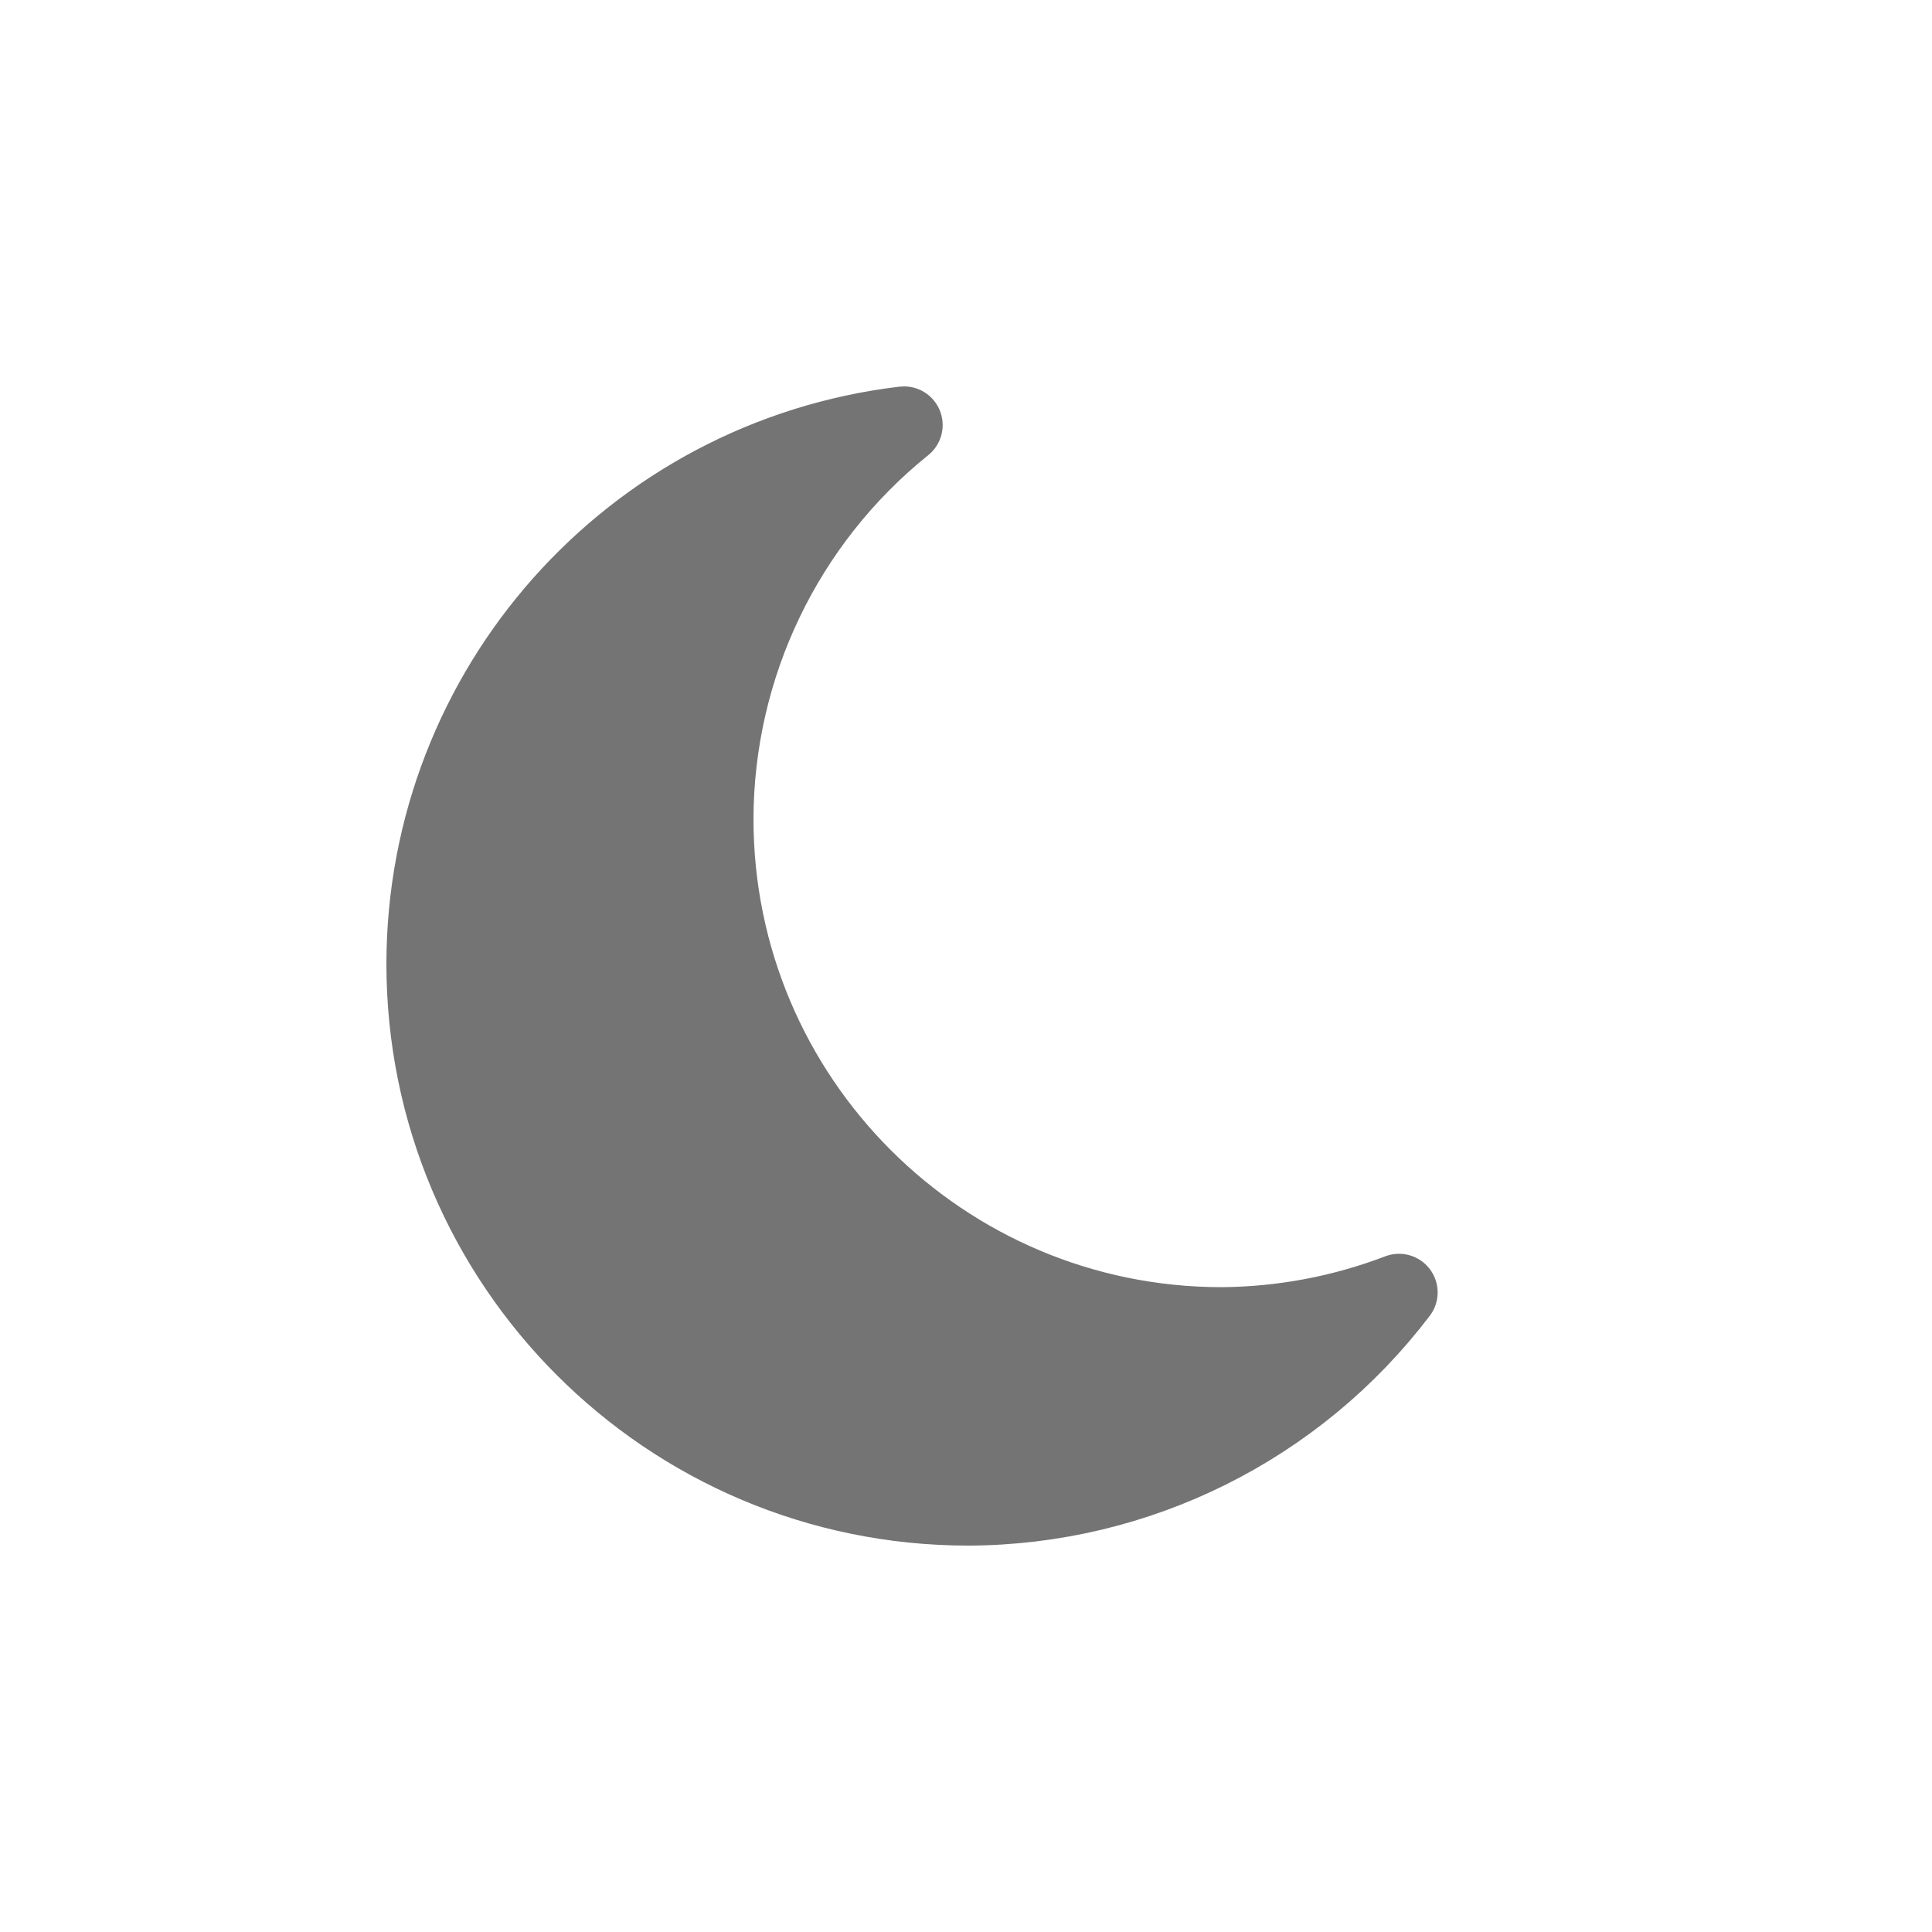
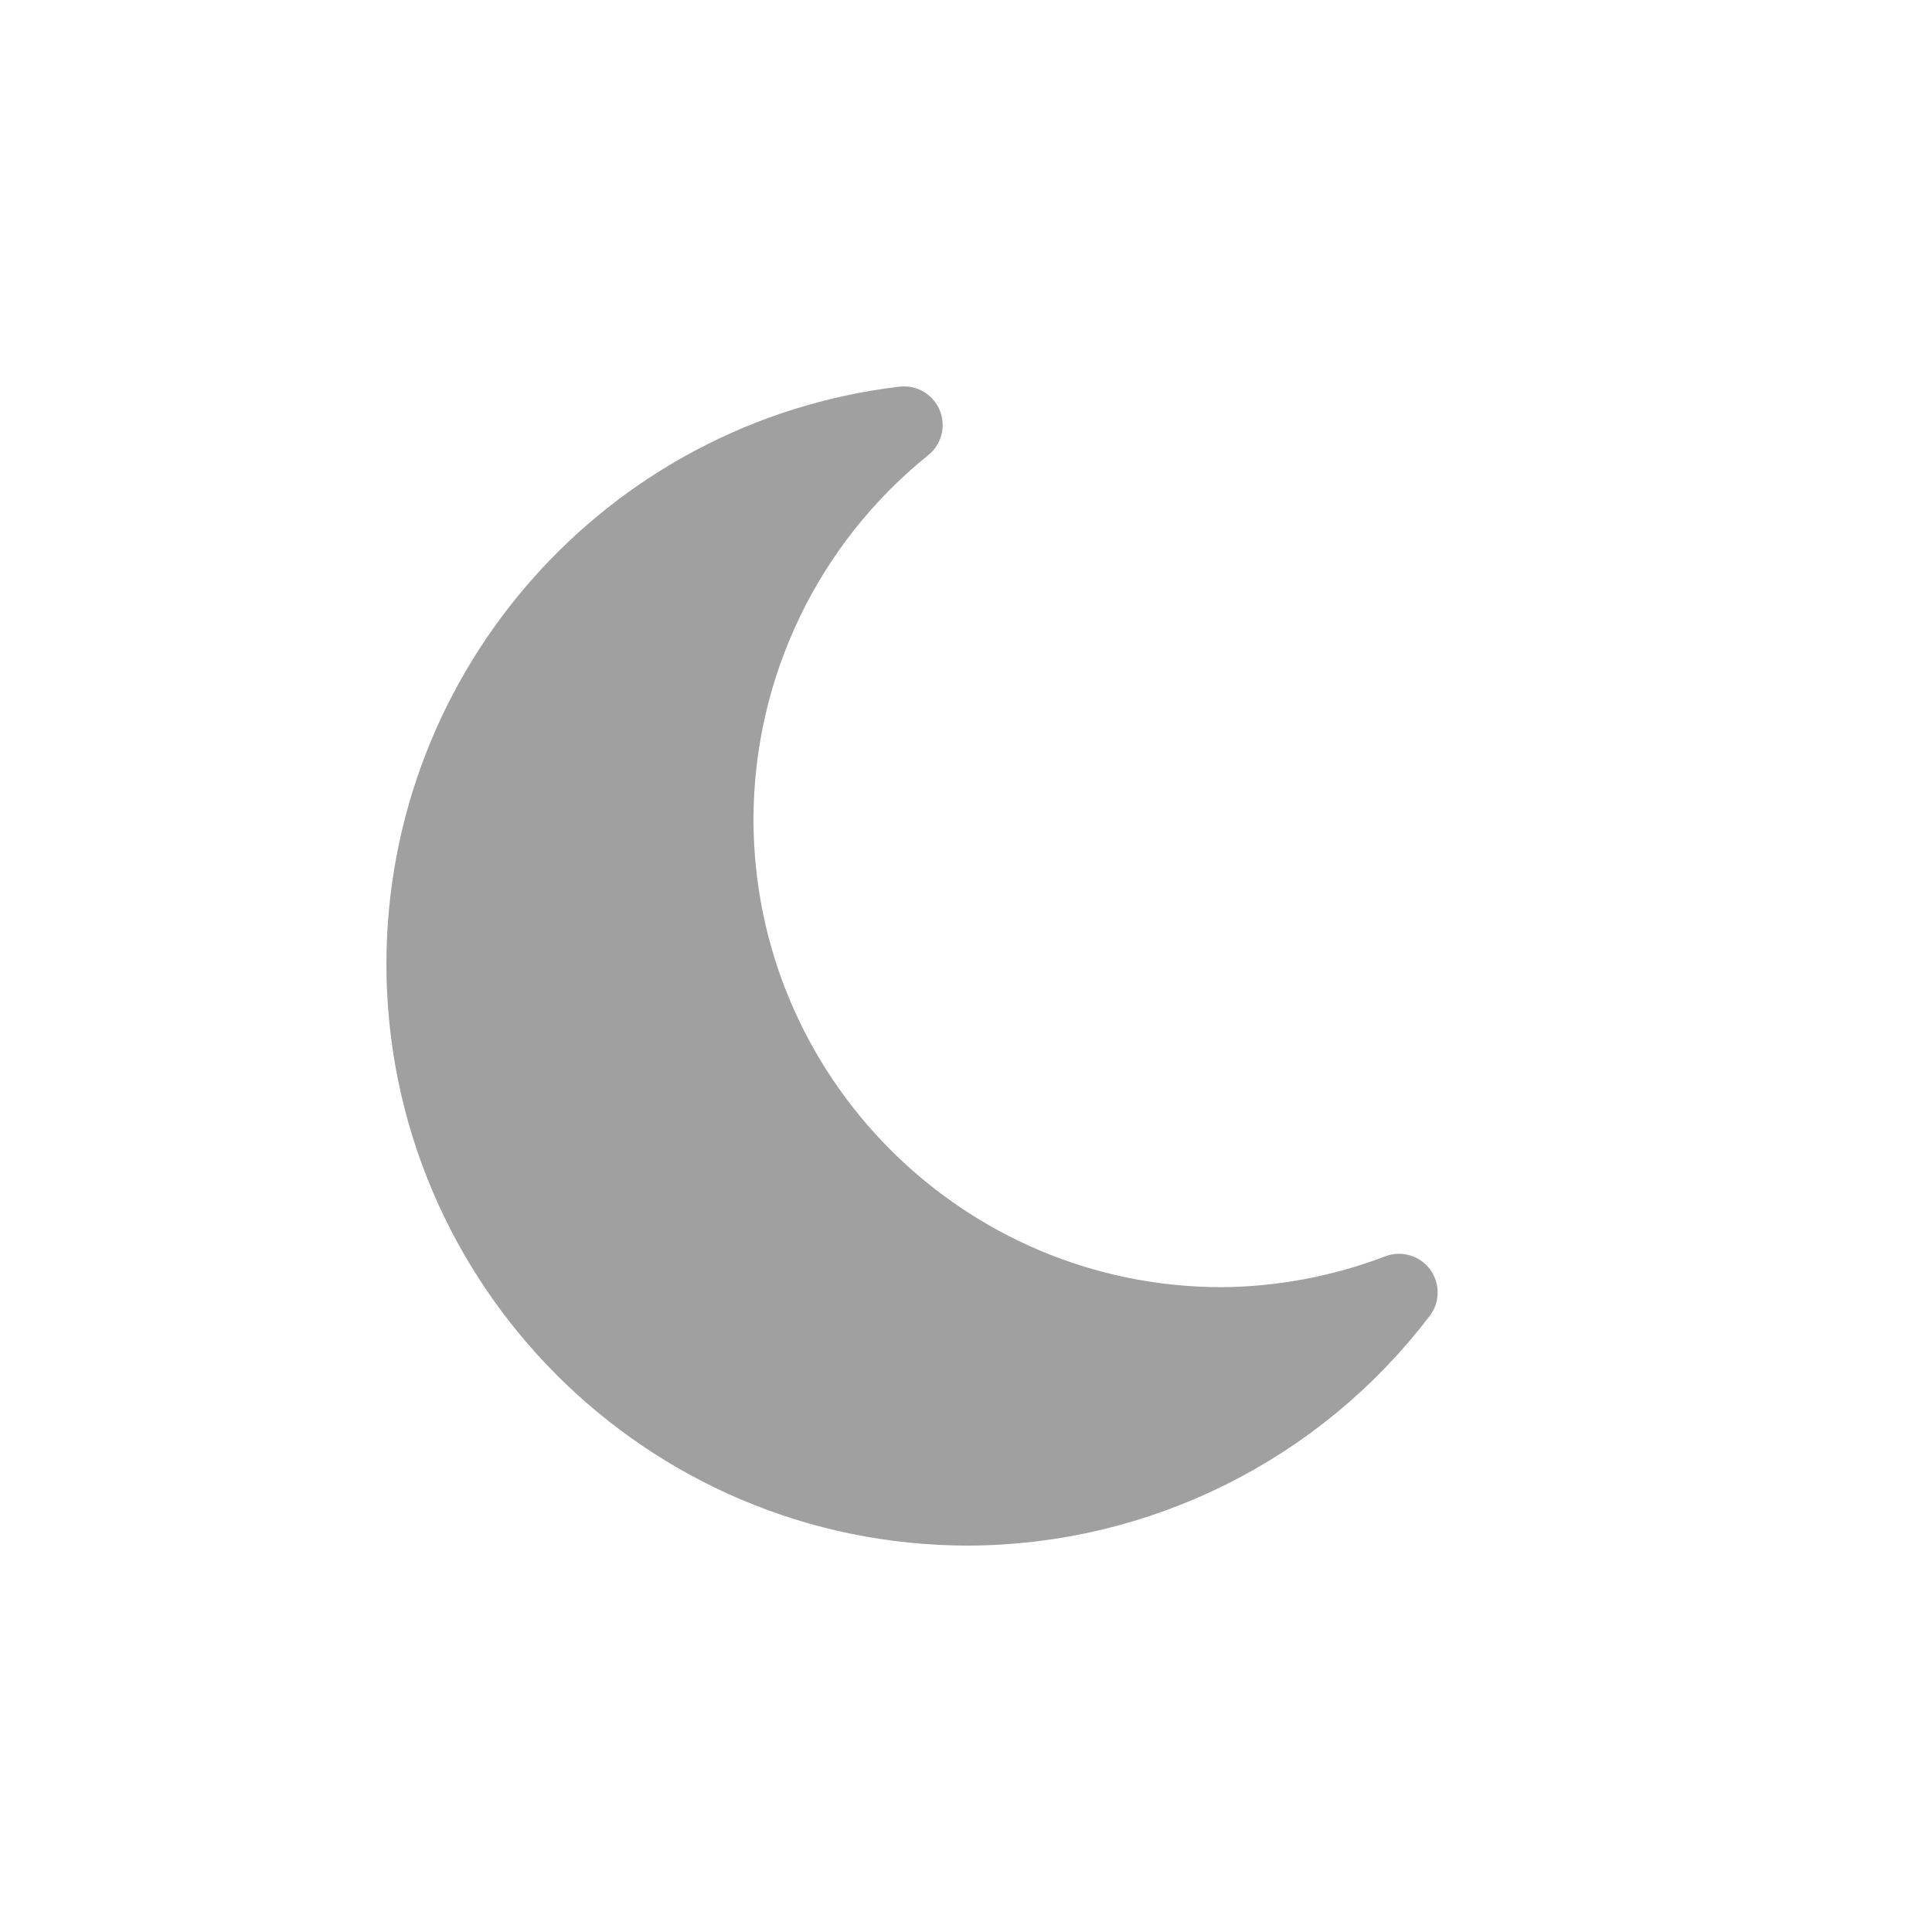
<svg xmlns="http://www.w3.org/2000/svg" width="25" height="25" version="1.1" viewBox="0 0 25 25">
-   <path d="m11.697 5.5a7.03 7.03 0 0 0-6.197 6.97 7.03 7.03 0 0 0 7.03 7.03 7.03 7.03 0 0 0 5.573-2.776 6.561 6.561 0 0 1-2.292 0.432 6.561 6.561 0 0 1-6.561-6.561 6.561 6.561 0 0 1 2.448-5.095z" fill="#747474" stroke="#747474" stroke-linejoin="round" />
+   <path d="m11.697 5.5a7.03 7.03 0 0 0-6.197 6.97 7.03 7.03 0 0 0 7.03 7.03 7.03 7.03 0 0 0 5.573-2.776 6.561 6.561 0 0 1-2.292 0.432 6.561 6.561 0 0 1-6.561-6.561 6.561 6.561 0 0 1 2.448-5.095z" fill="#a0a0a0" stroke="#a0a0a0" stroke-linejoin="round" />
</svg>
